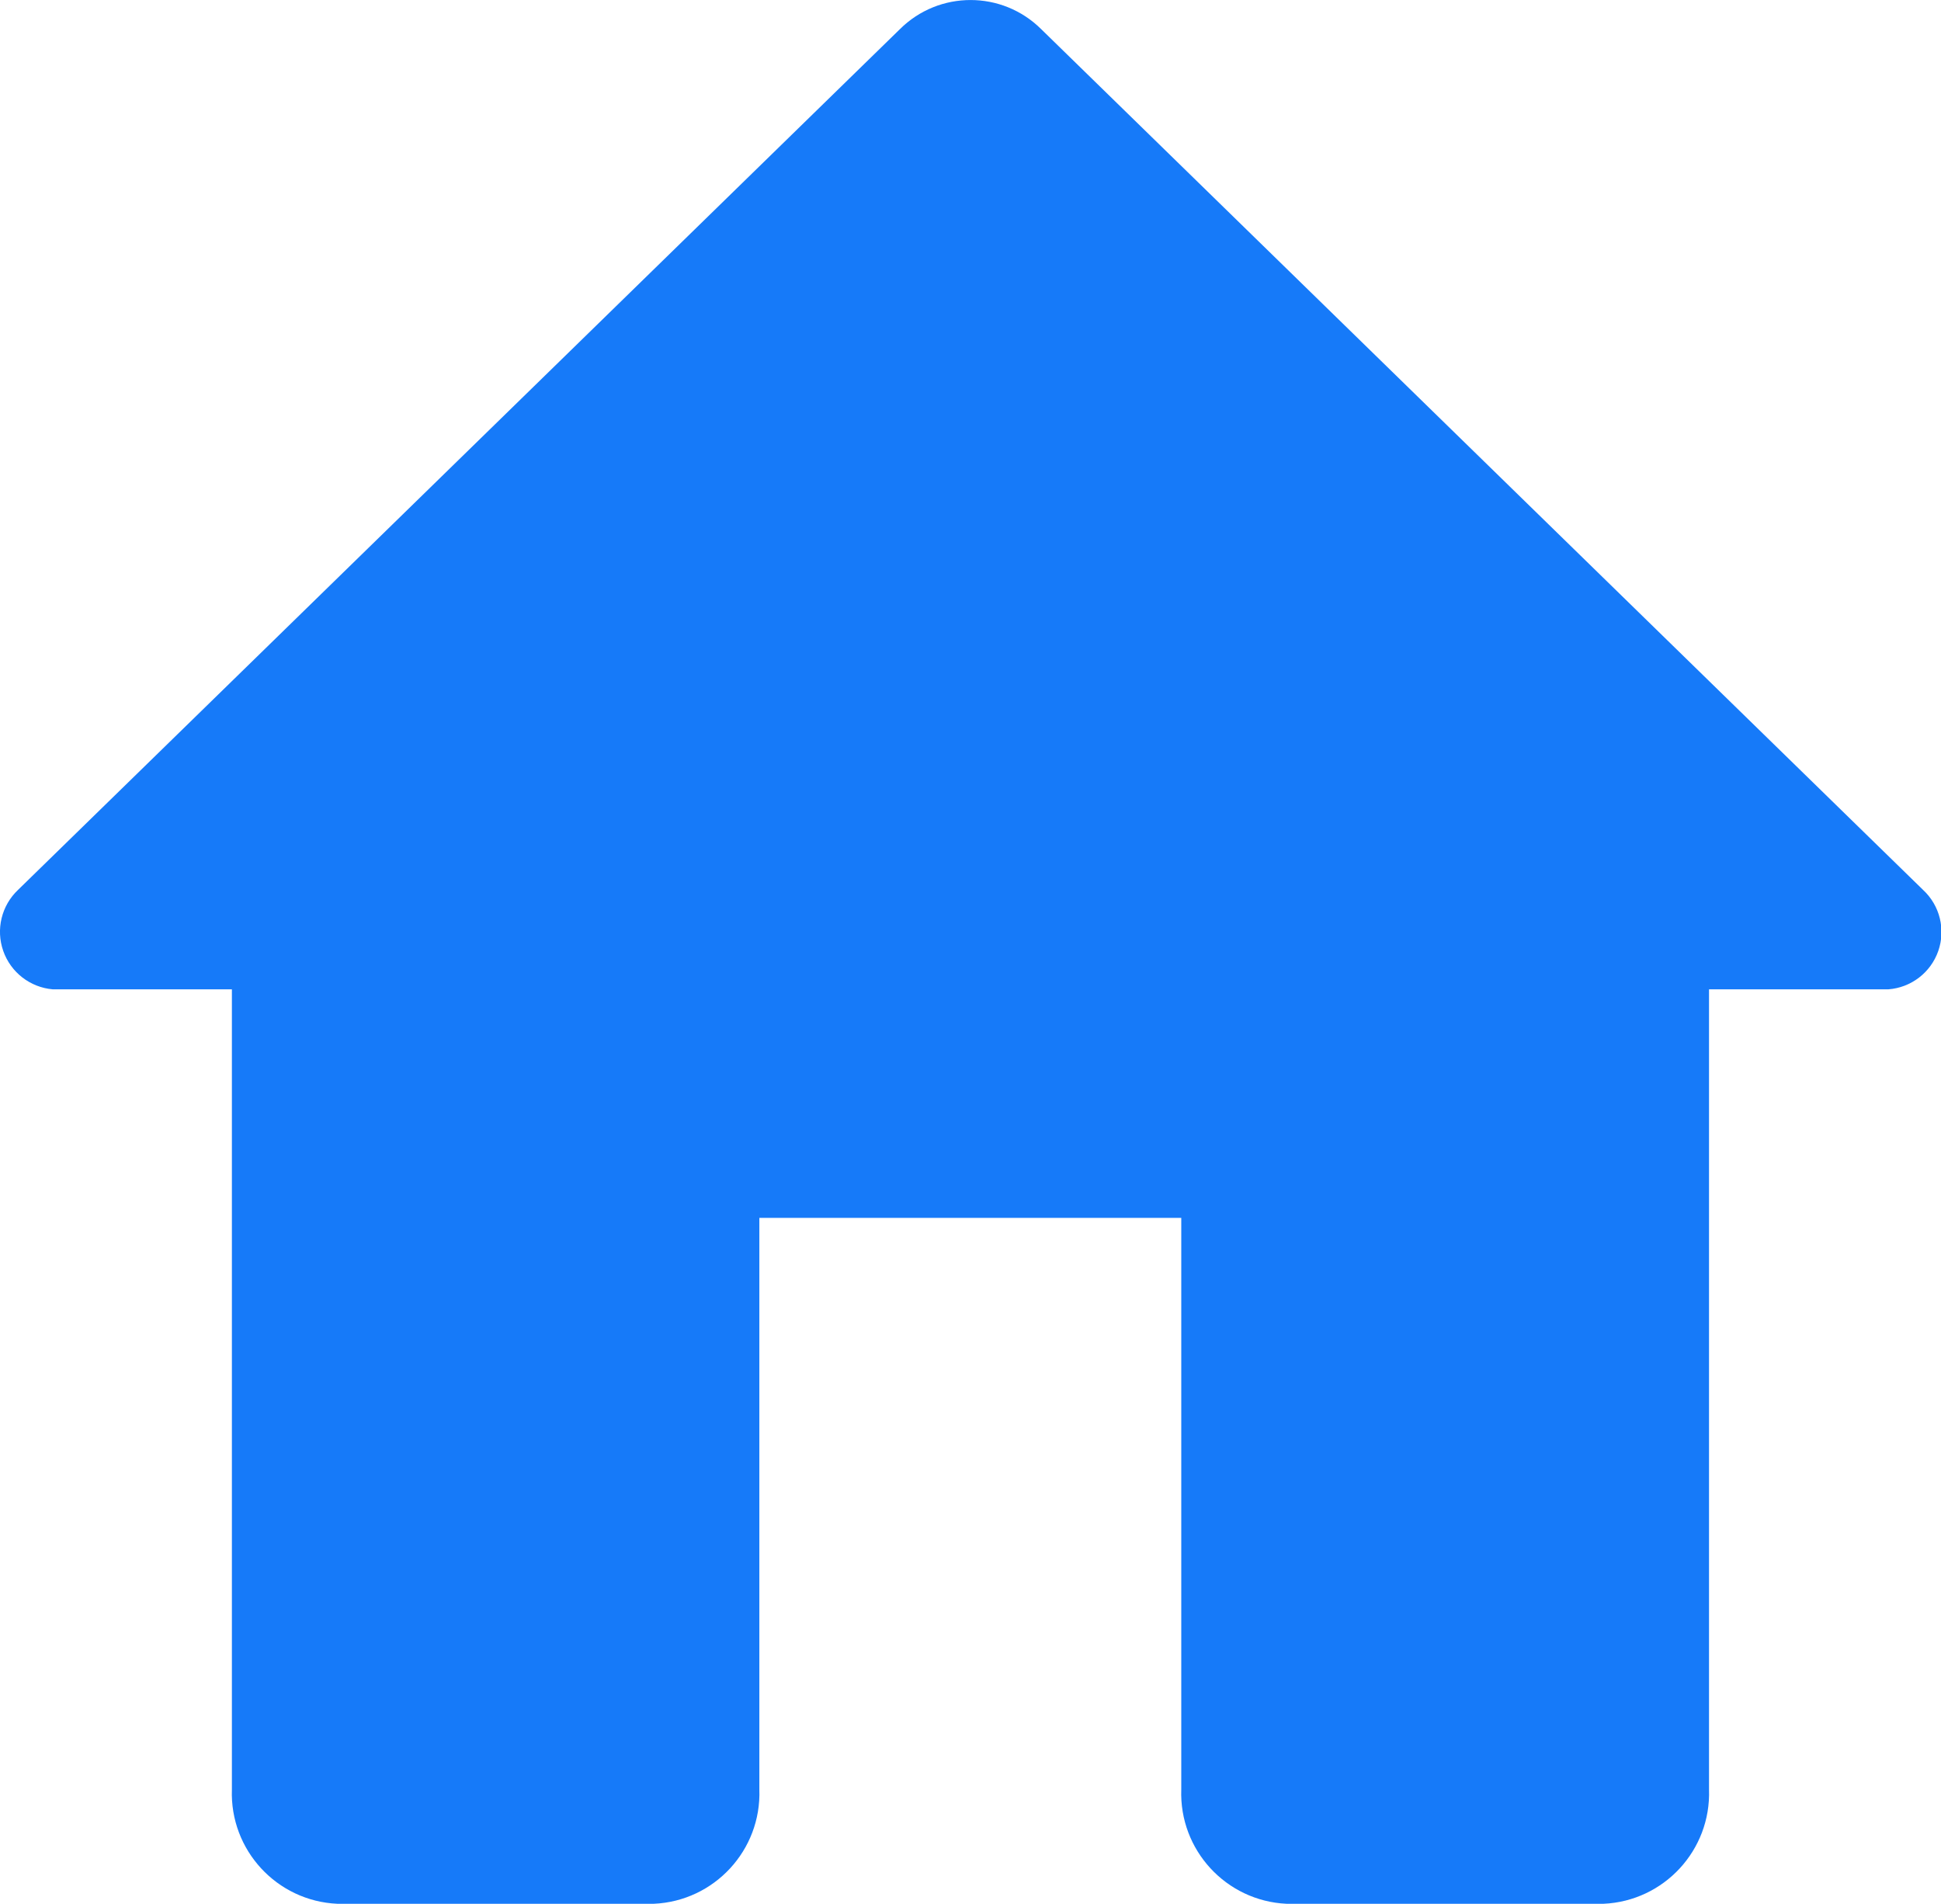
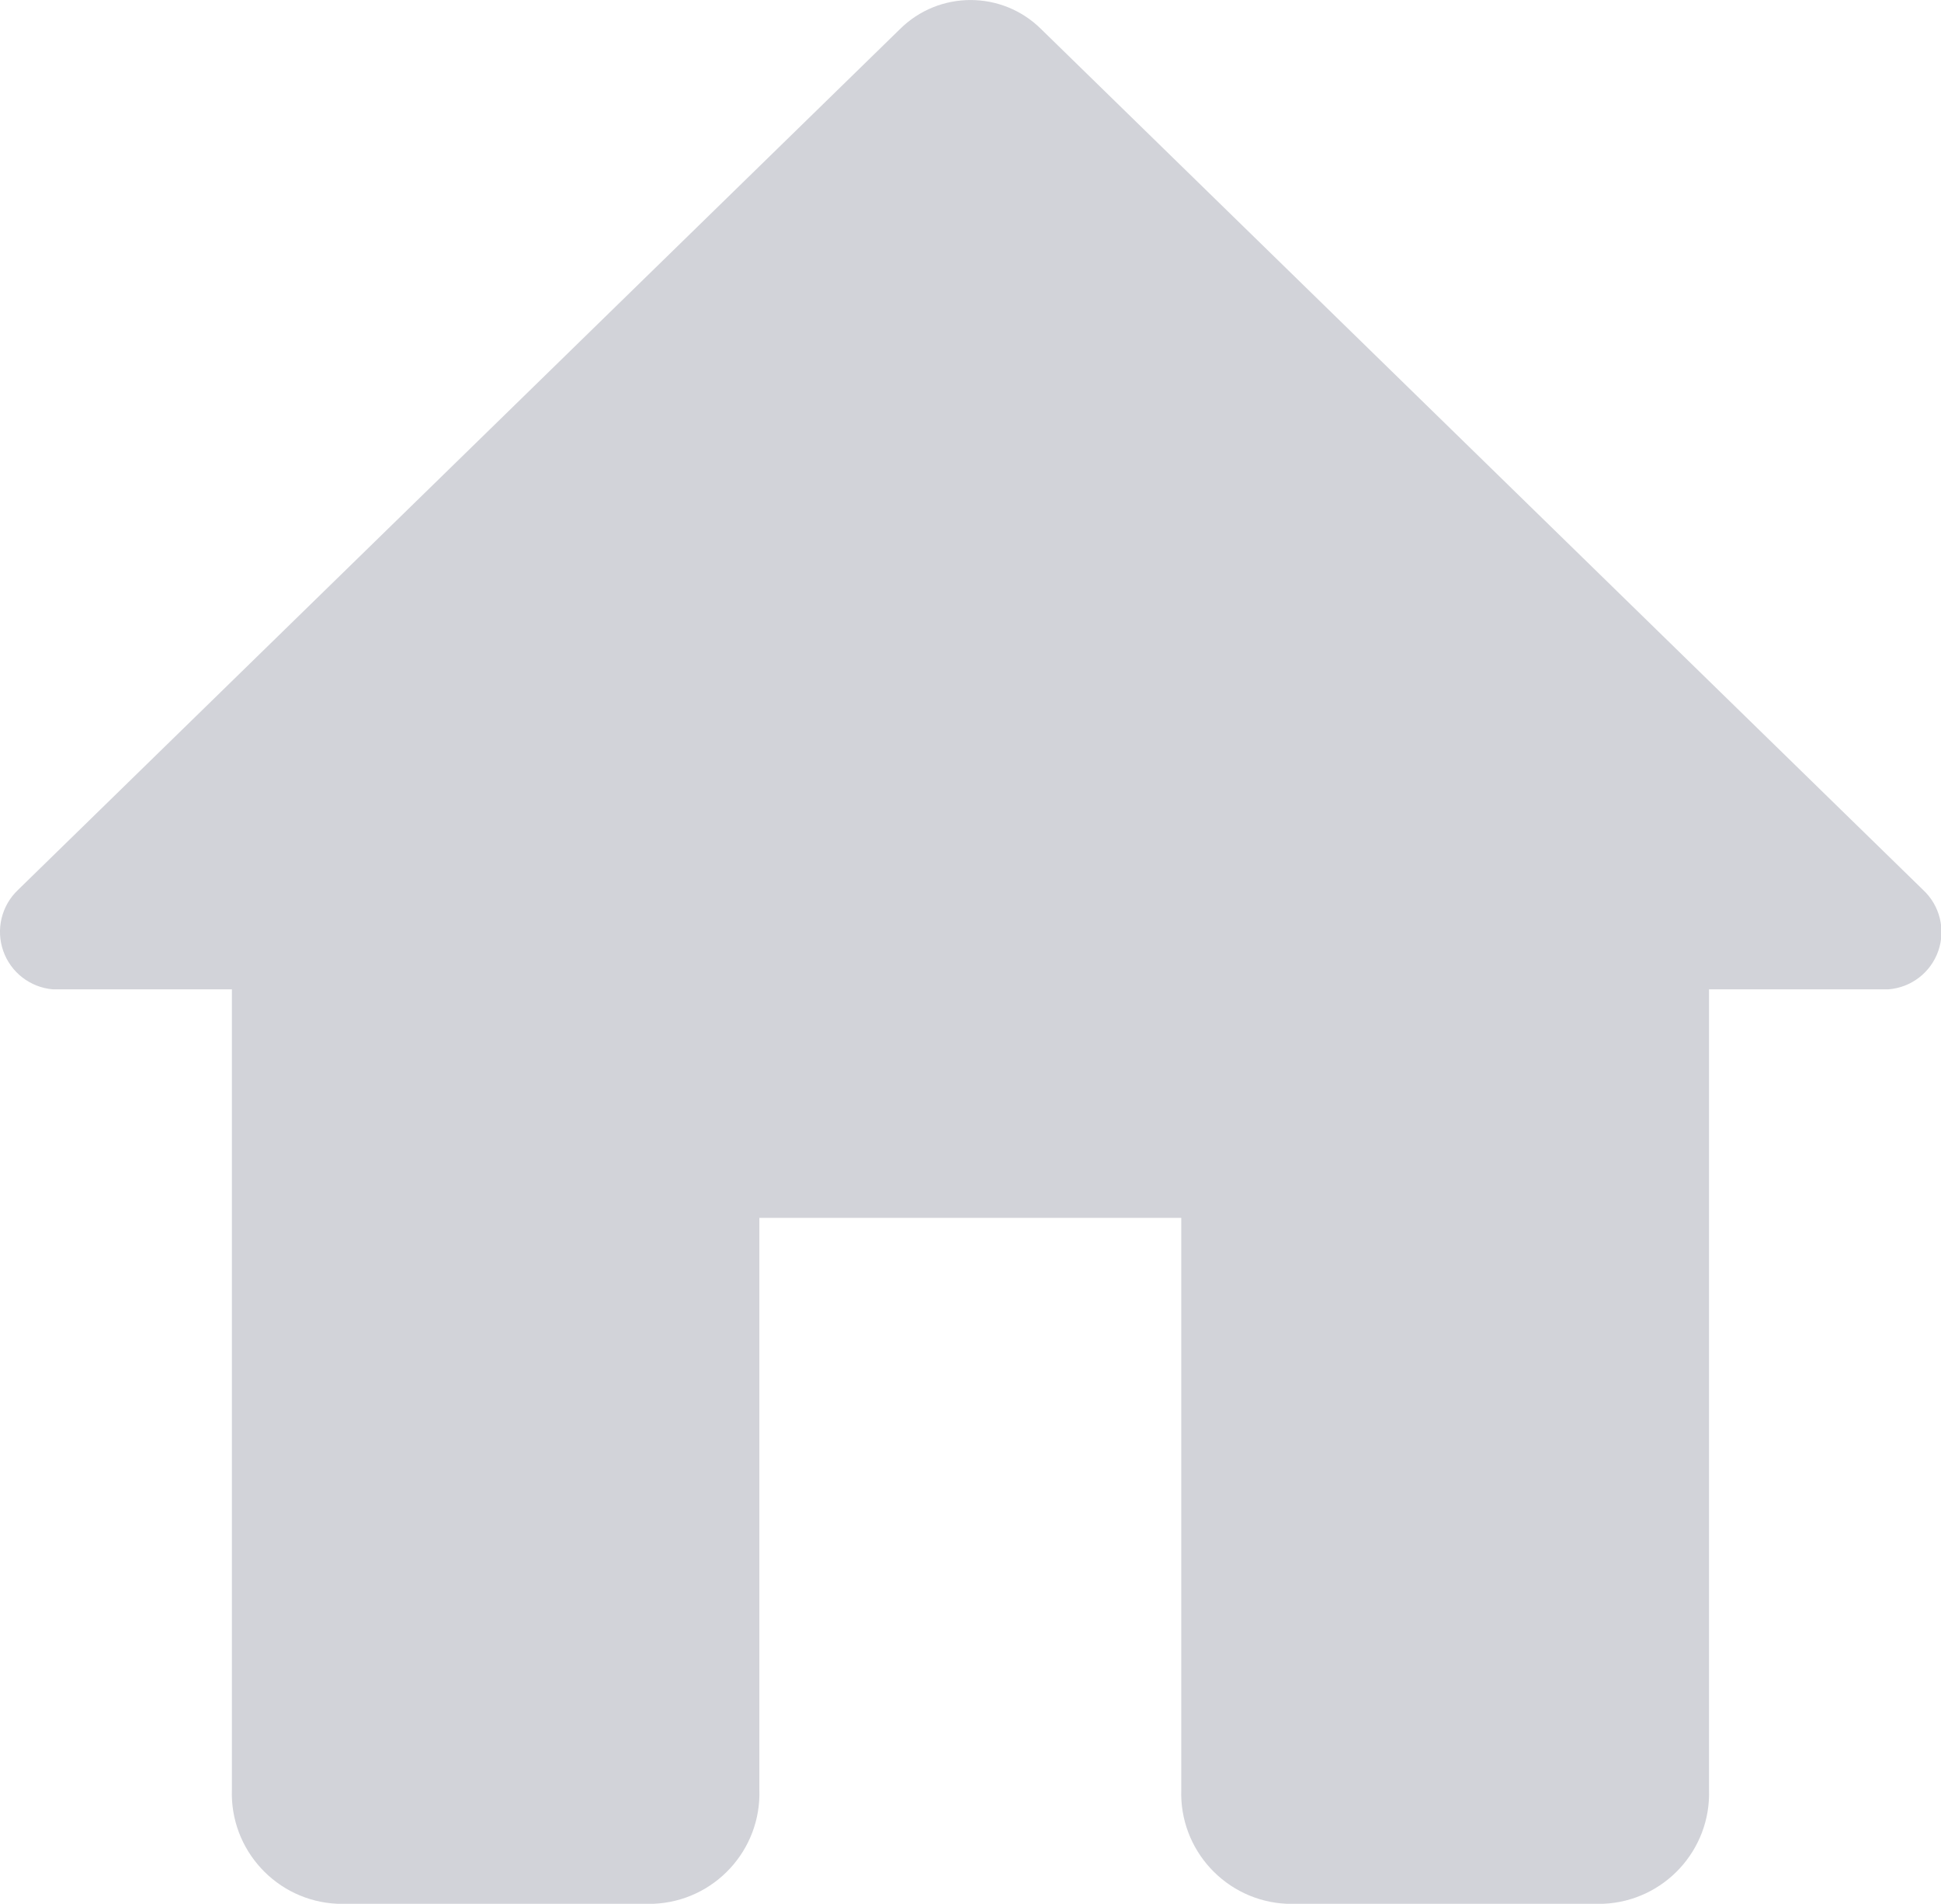
<svg xmlns="http://www.w3.org/2000/svg" width="20.817" height="20.415" viewBox="0 0 20.817 20.415">
-   <path fill="#167af9" d="M10.946 22.534v-6.129h4.525v6.129A1.185 1.185 0 0 0 16.6 23.76H20a1.185 1.185 0 0 0 1.131-1.226v-8.58h1.923a.616.616 0 0 0 .373-1.066l-9.458-9.23a1.075 1.075 0 0 0-1.516 0l-9.458 9.23a.619.619 0 0 0 .373 1.066h1.921v8.58A1.185 1.185 0 0 0 6.42 23.76h3.394a1.185 1.185 0 0 0 1.132-1.226z" transform="translate(-2.802 -3.345)" />
+   <path fill="#d2d3d9" d="M10.946 22.534v-6.129h4.525v6.129A1.185 1.185 0 0 0 16.6 23.76H20a1.185 1.185 0 0 0 1.131-1.226v-8.58h1.923a.616.616 0 0 0 .373-1.066l-9.458-9.23a1.075 1.075 0 0 0-1.516 0l-9.458 9.23a.619.619 0 0 0 .373 1.066h1.921v8.58A1.185 1.185 0 0 0 6.42 23.76h3.394a1.185 1.185 0 0 0 1.132-1.226z" transform="translate(-2.802 -3.345)" />
</svg>
